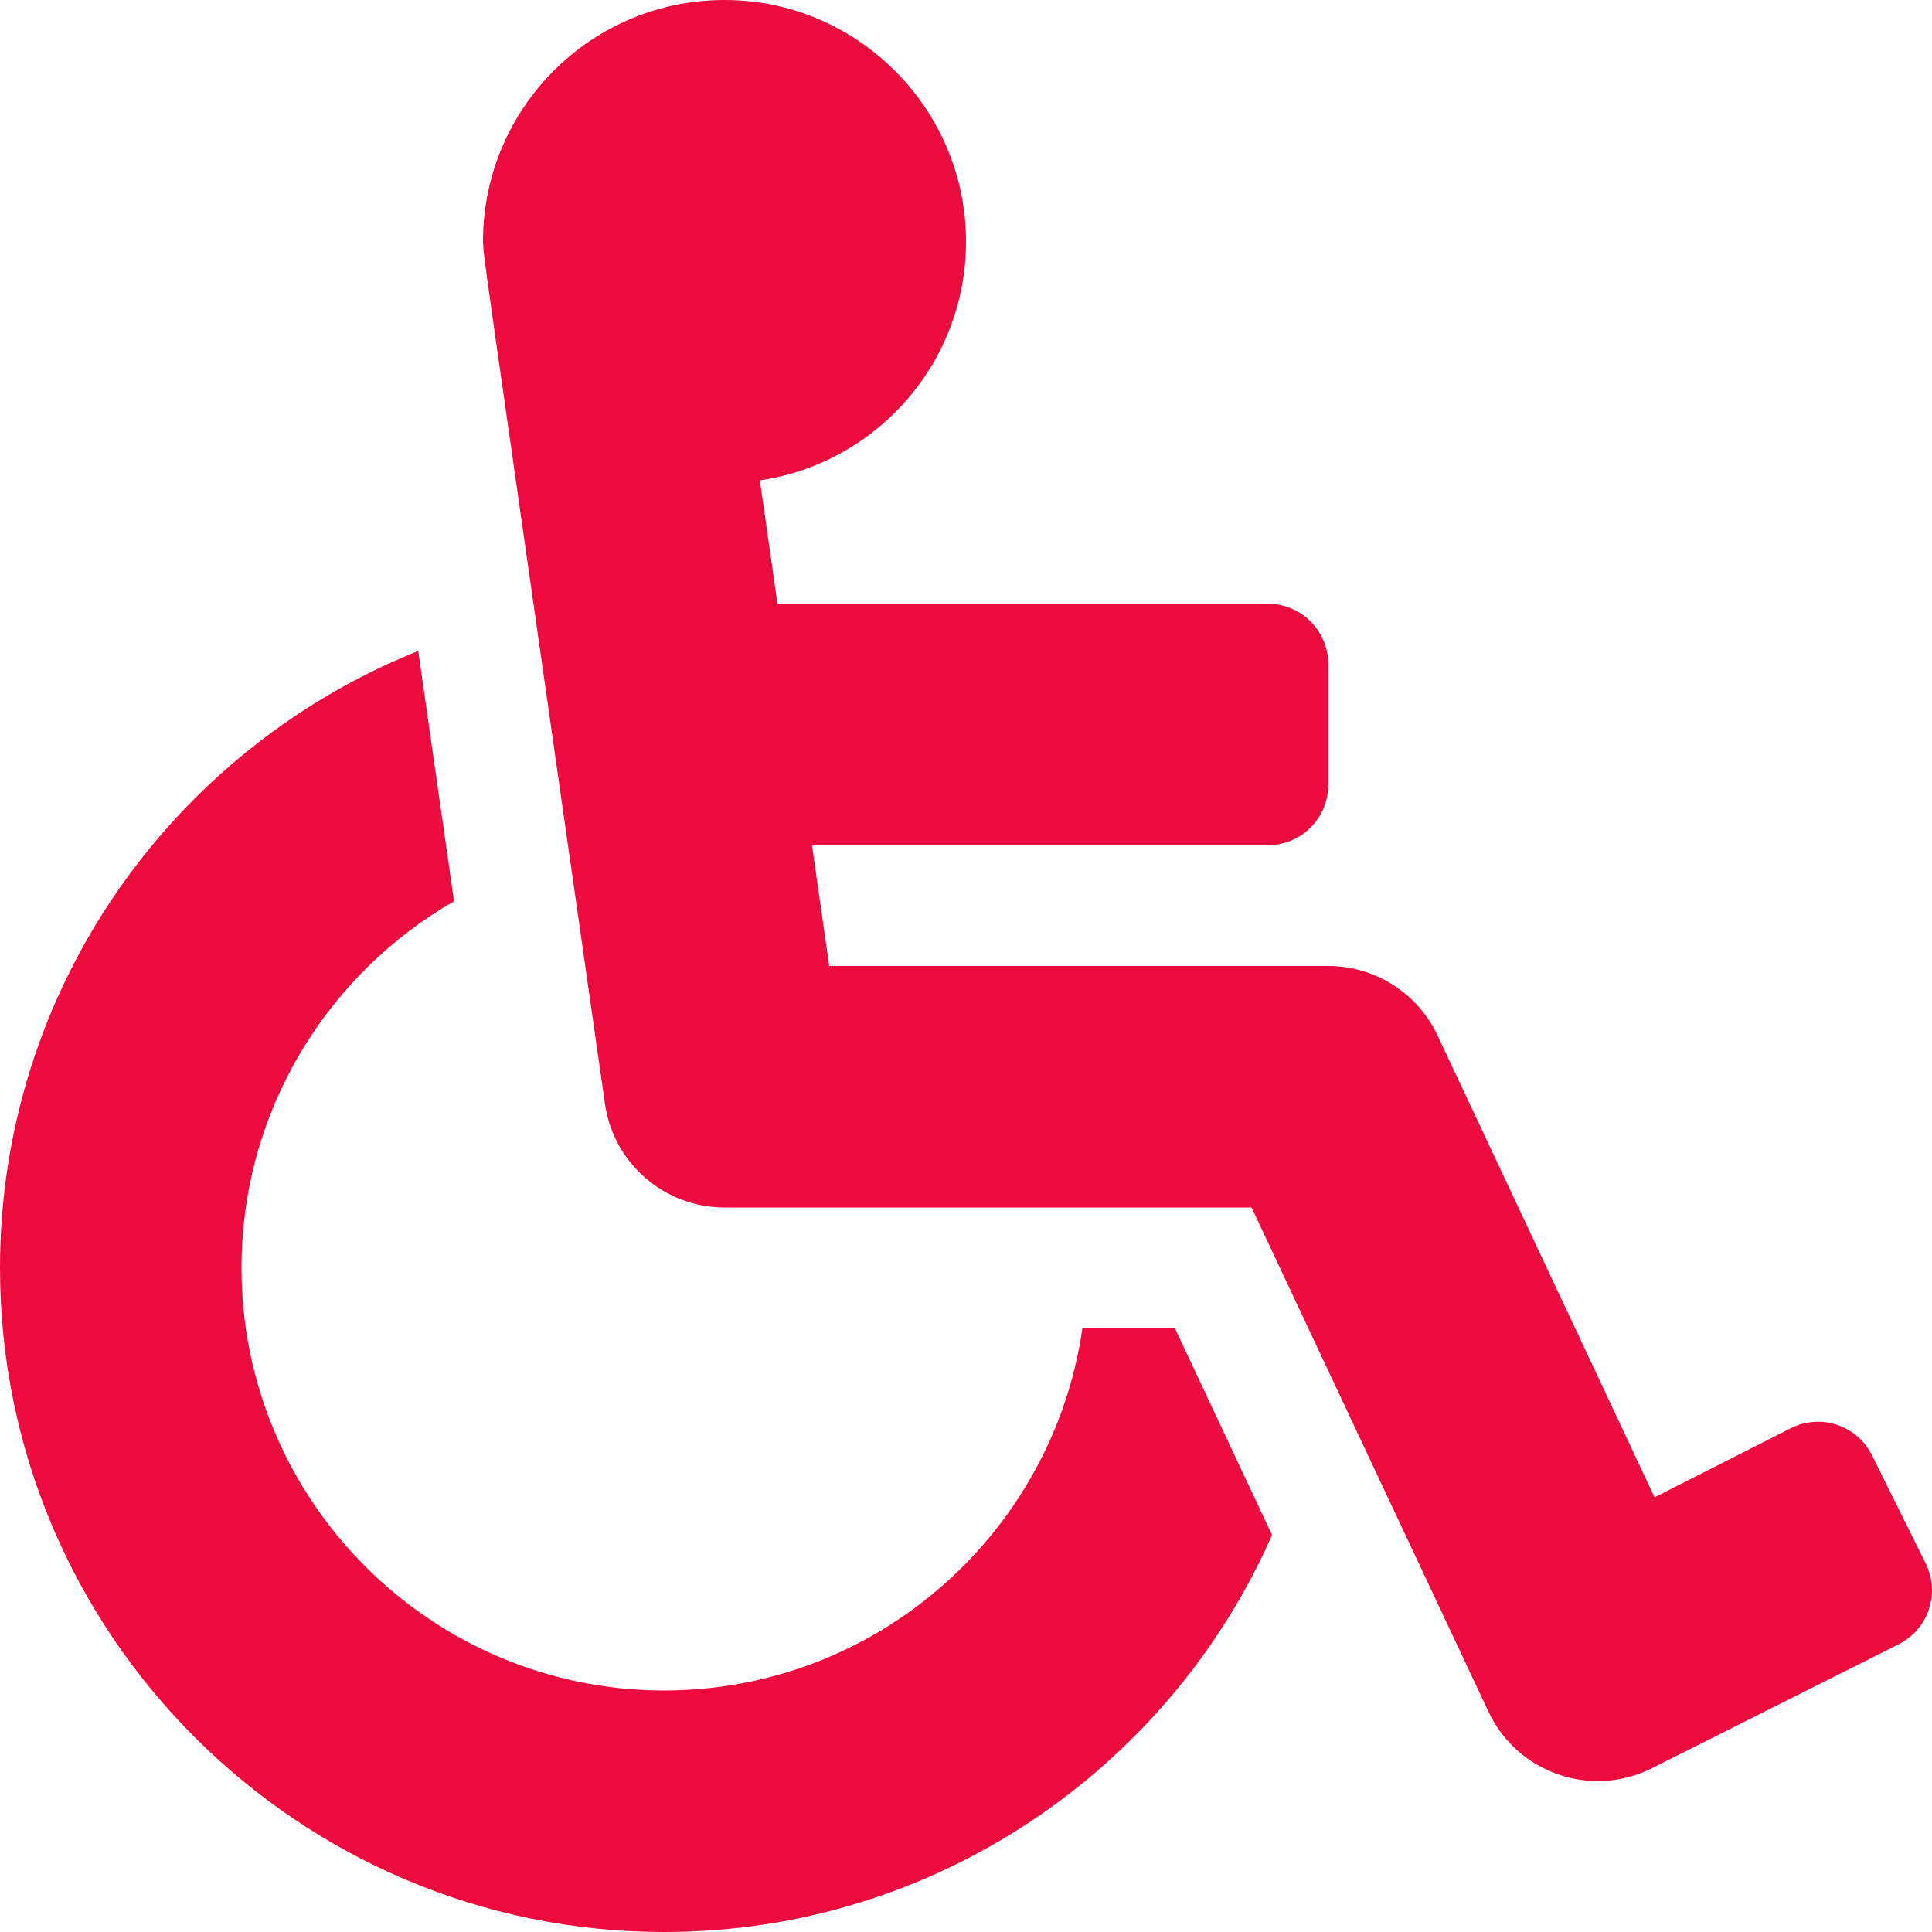
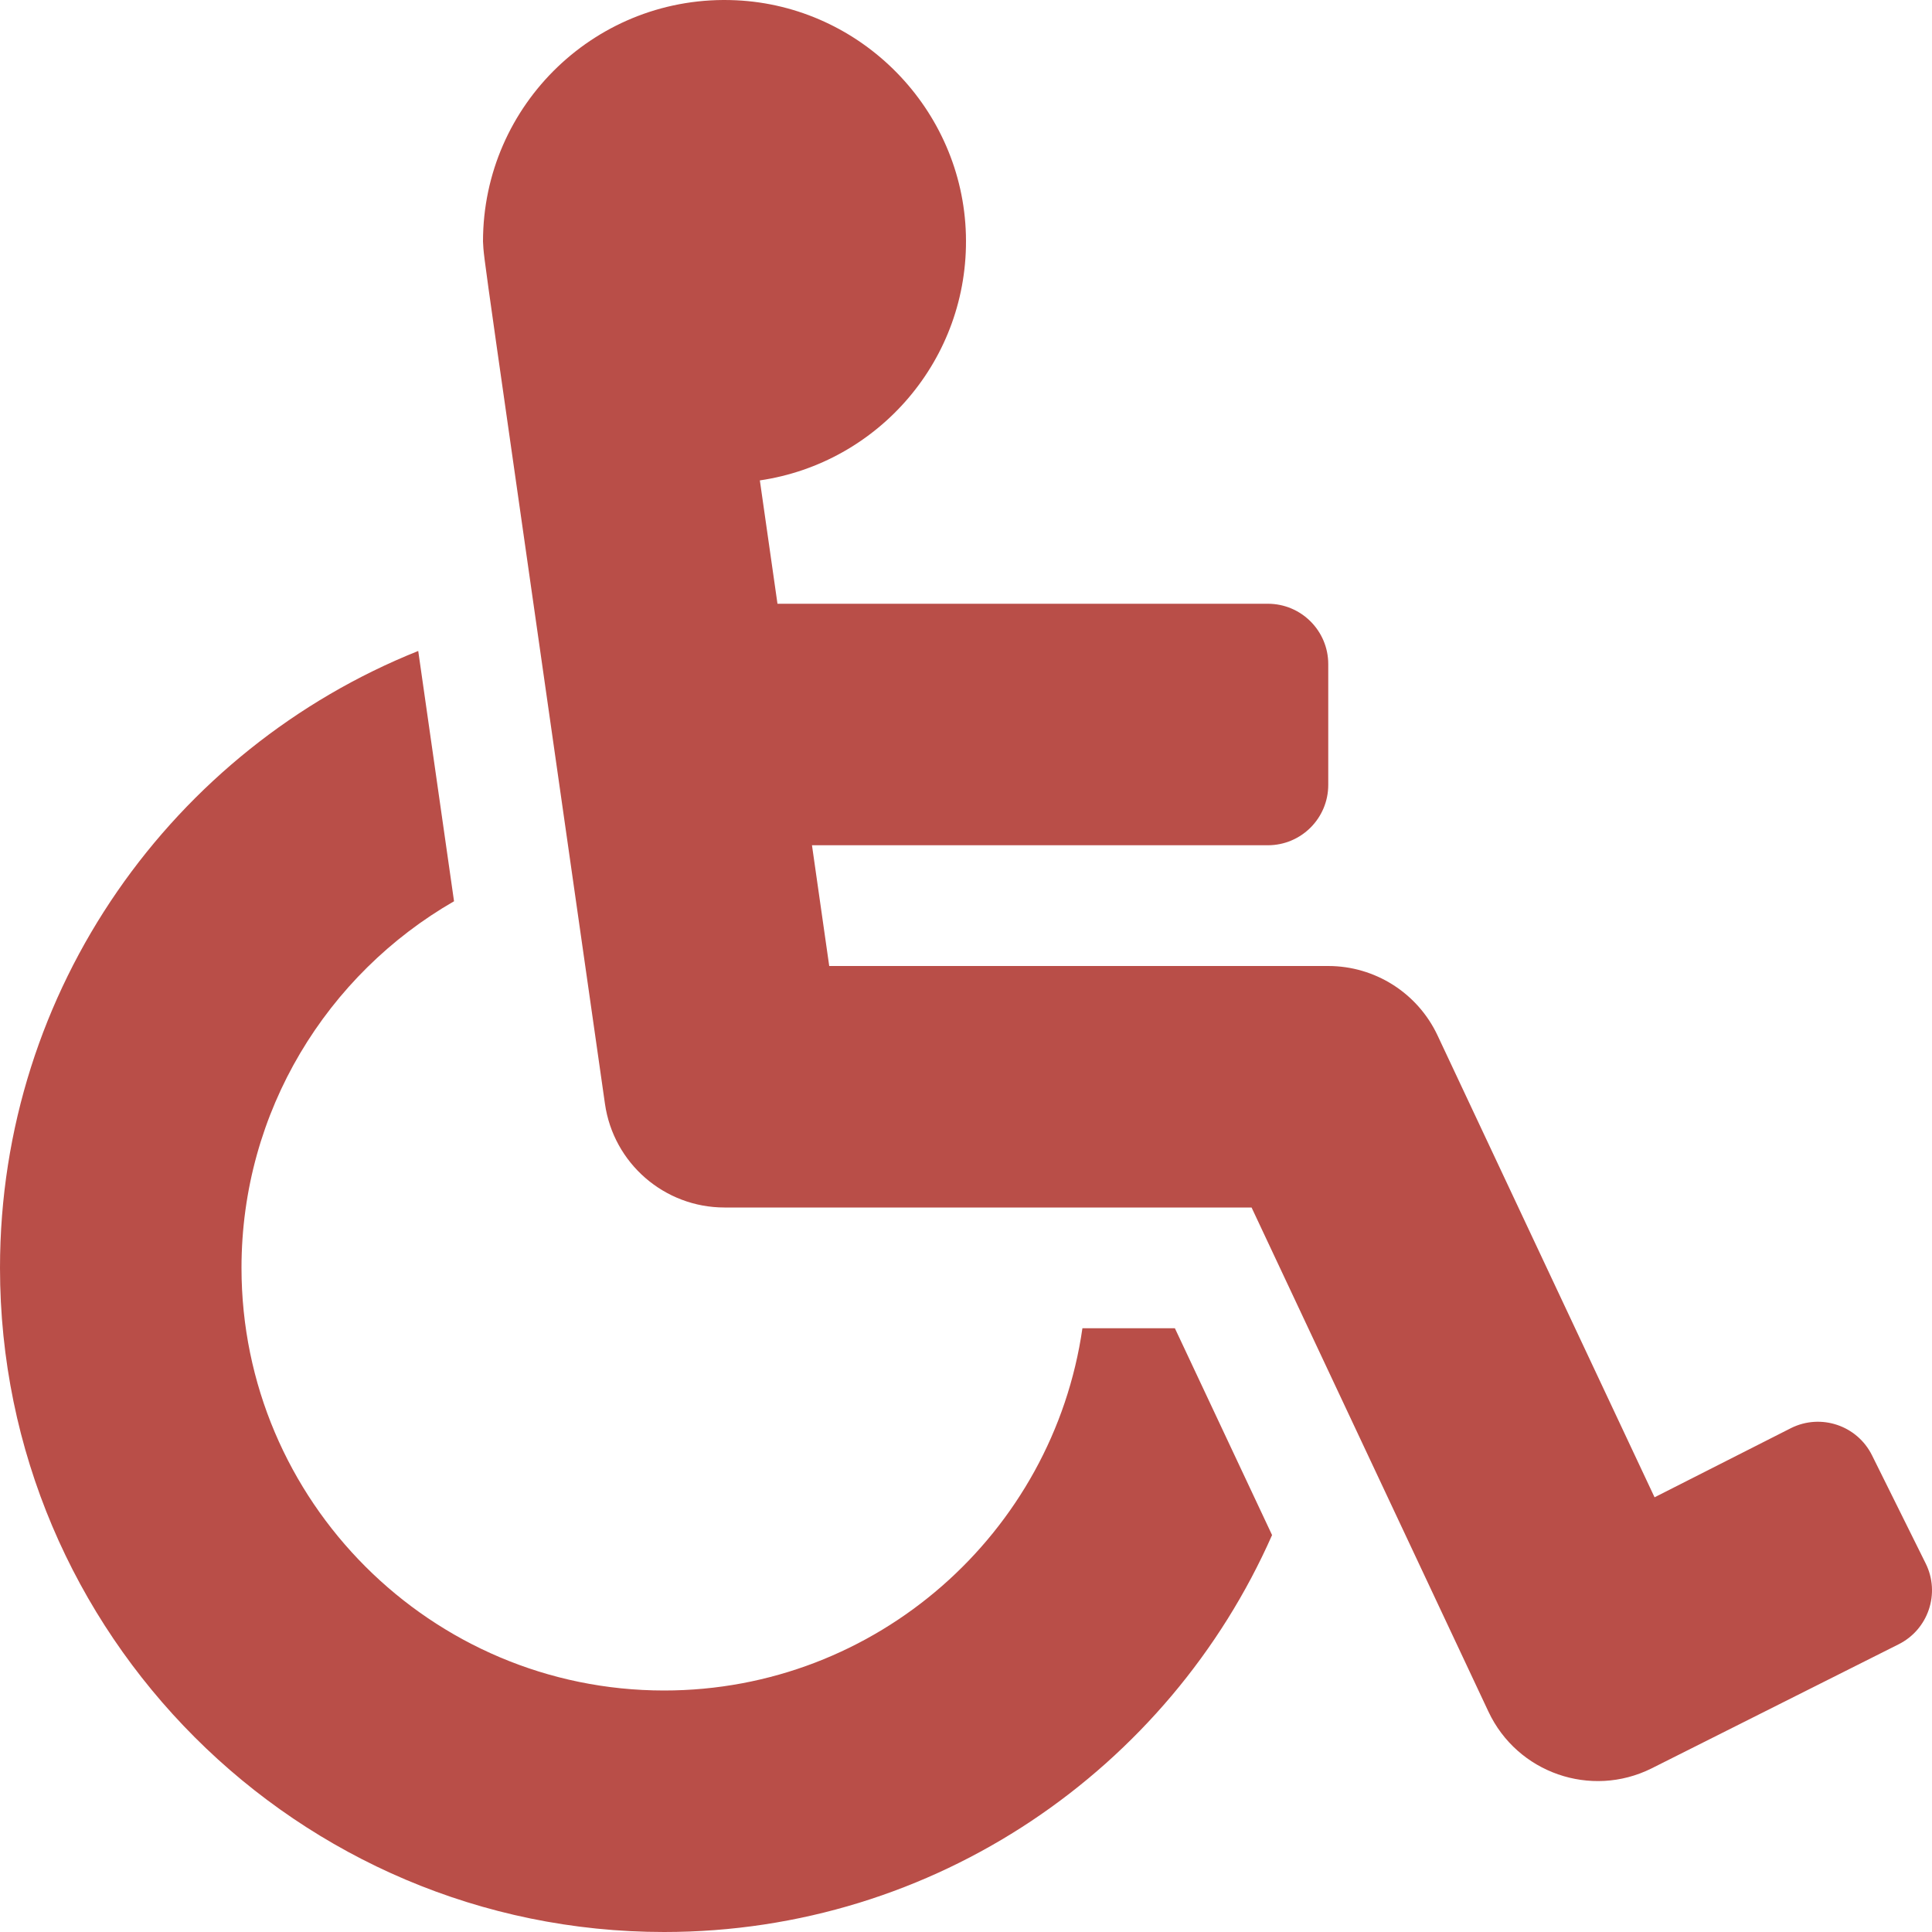
- <svg xmlns="http://www.w3.org/2000/svg" style="fill:#ED0A3F;" viewBox="0 0 512 512">
+ <svg xmlns="http://www.w3.org/2000/svg" style="fill:#B94E48;" viewBox="0 0 512 512">
  <path d="M496.101 385.669l14.227 28.663c3.929 7.915.697 17.516-7.218 21.445l-65.465 32.886c-16.049 7.967-35.556 1.194-43.189-15.055L331.679 320H192c-15.925 0-29.426-11.71-31.679-27.475C126.433 55.308 128.38 70.044 128 64c0-36.358 30.318-65.635 67.052-63.929 33.271 1.545 60.048 28.905 60.925 62.201.868 32.933-23.152 60.423-54.608 65.039l4.67 32.69H336c8.837 0 16 7.163 16 16v32c0 8.837-7.163 16-16 16H215.182l4.572 32H352a32 32 0 0 1 28.962 18.392L438.477 396.8l36.178-18.349c7.915-3.929 17.517-.697 21.446 7.218zM311.358 352h-24.506c-7.788 54.204-54.528 96-110.852 96-61.757 0-112-50.243-112-112 0-41.505 22.694-77.809 56.324-97.156-3.712-25.965-6.844-47.86-9.488-66.333C45.956 198.464 0 261.963 0 336c0 97.047 78.953 176 176 176 71.87 0 133.806-43.308 161.11-105.192L311.358 352z" />
</svg>
